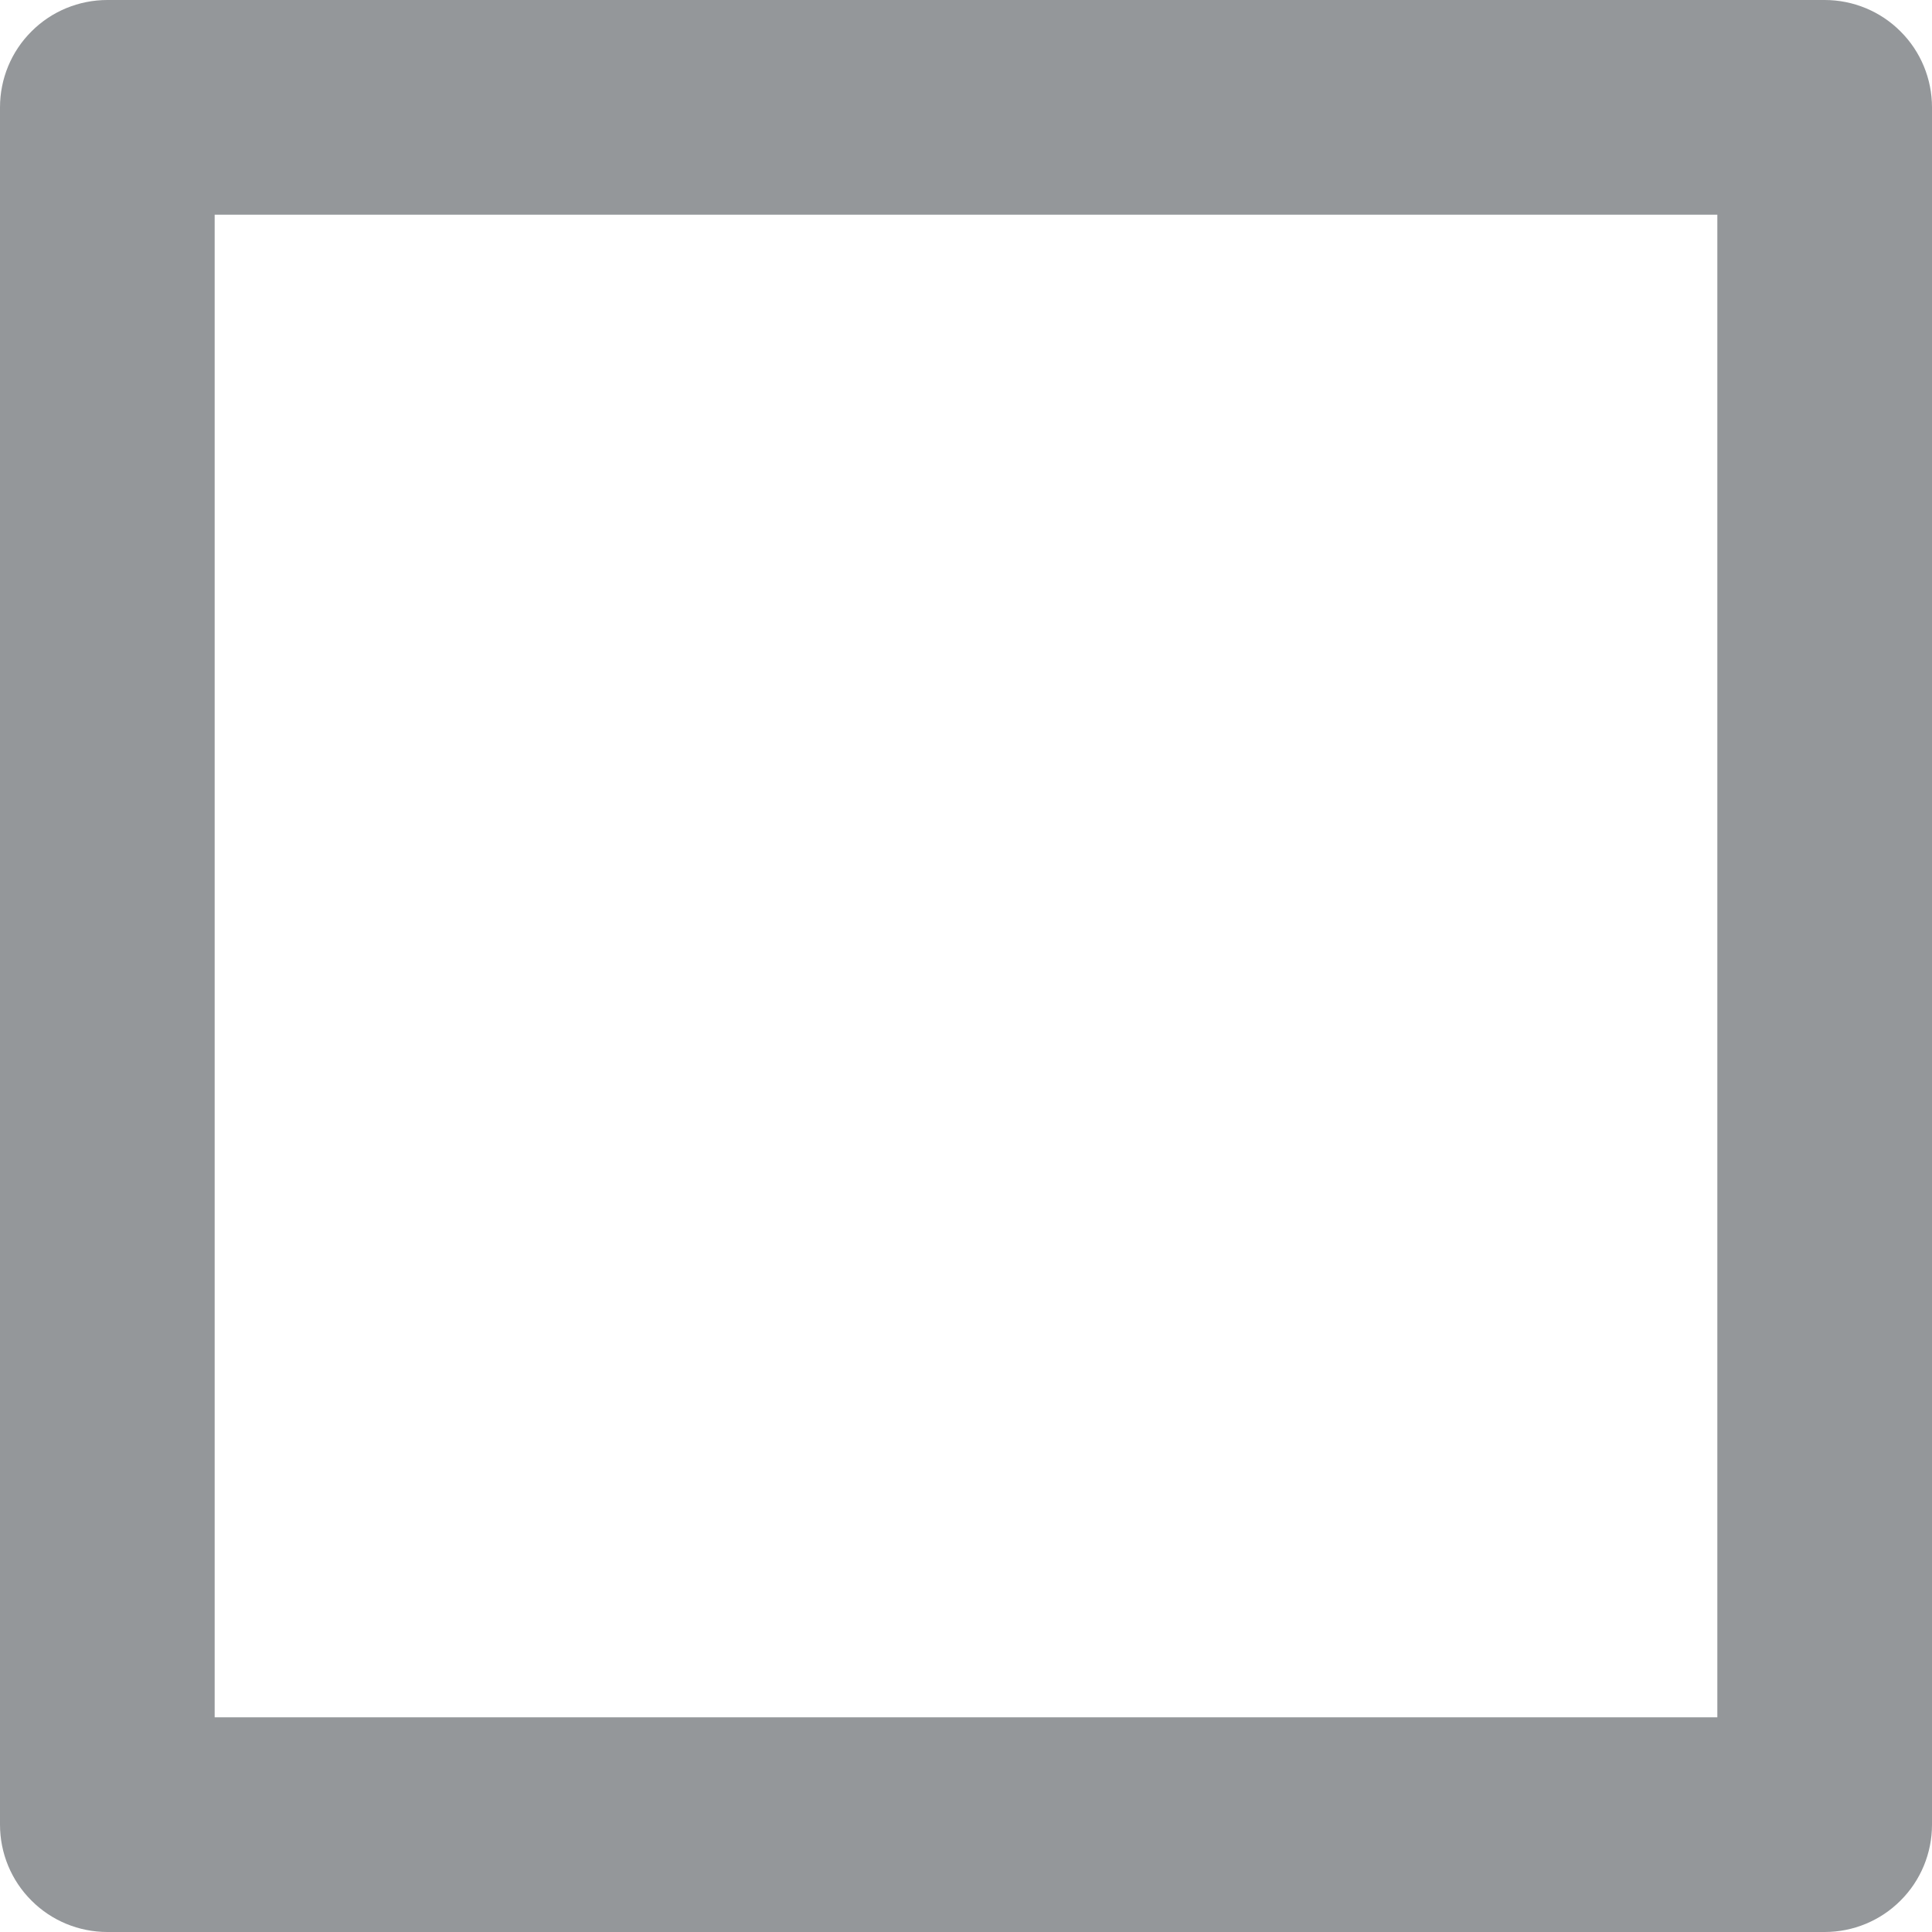
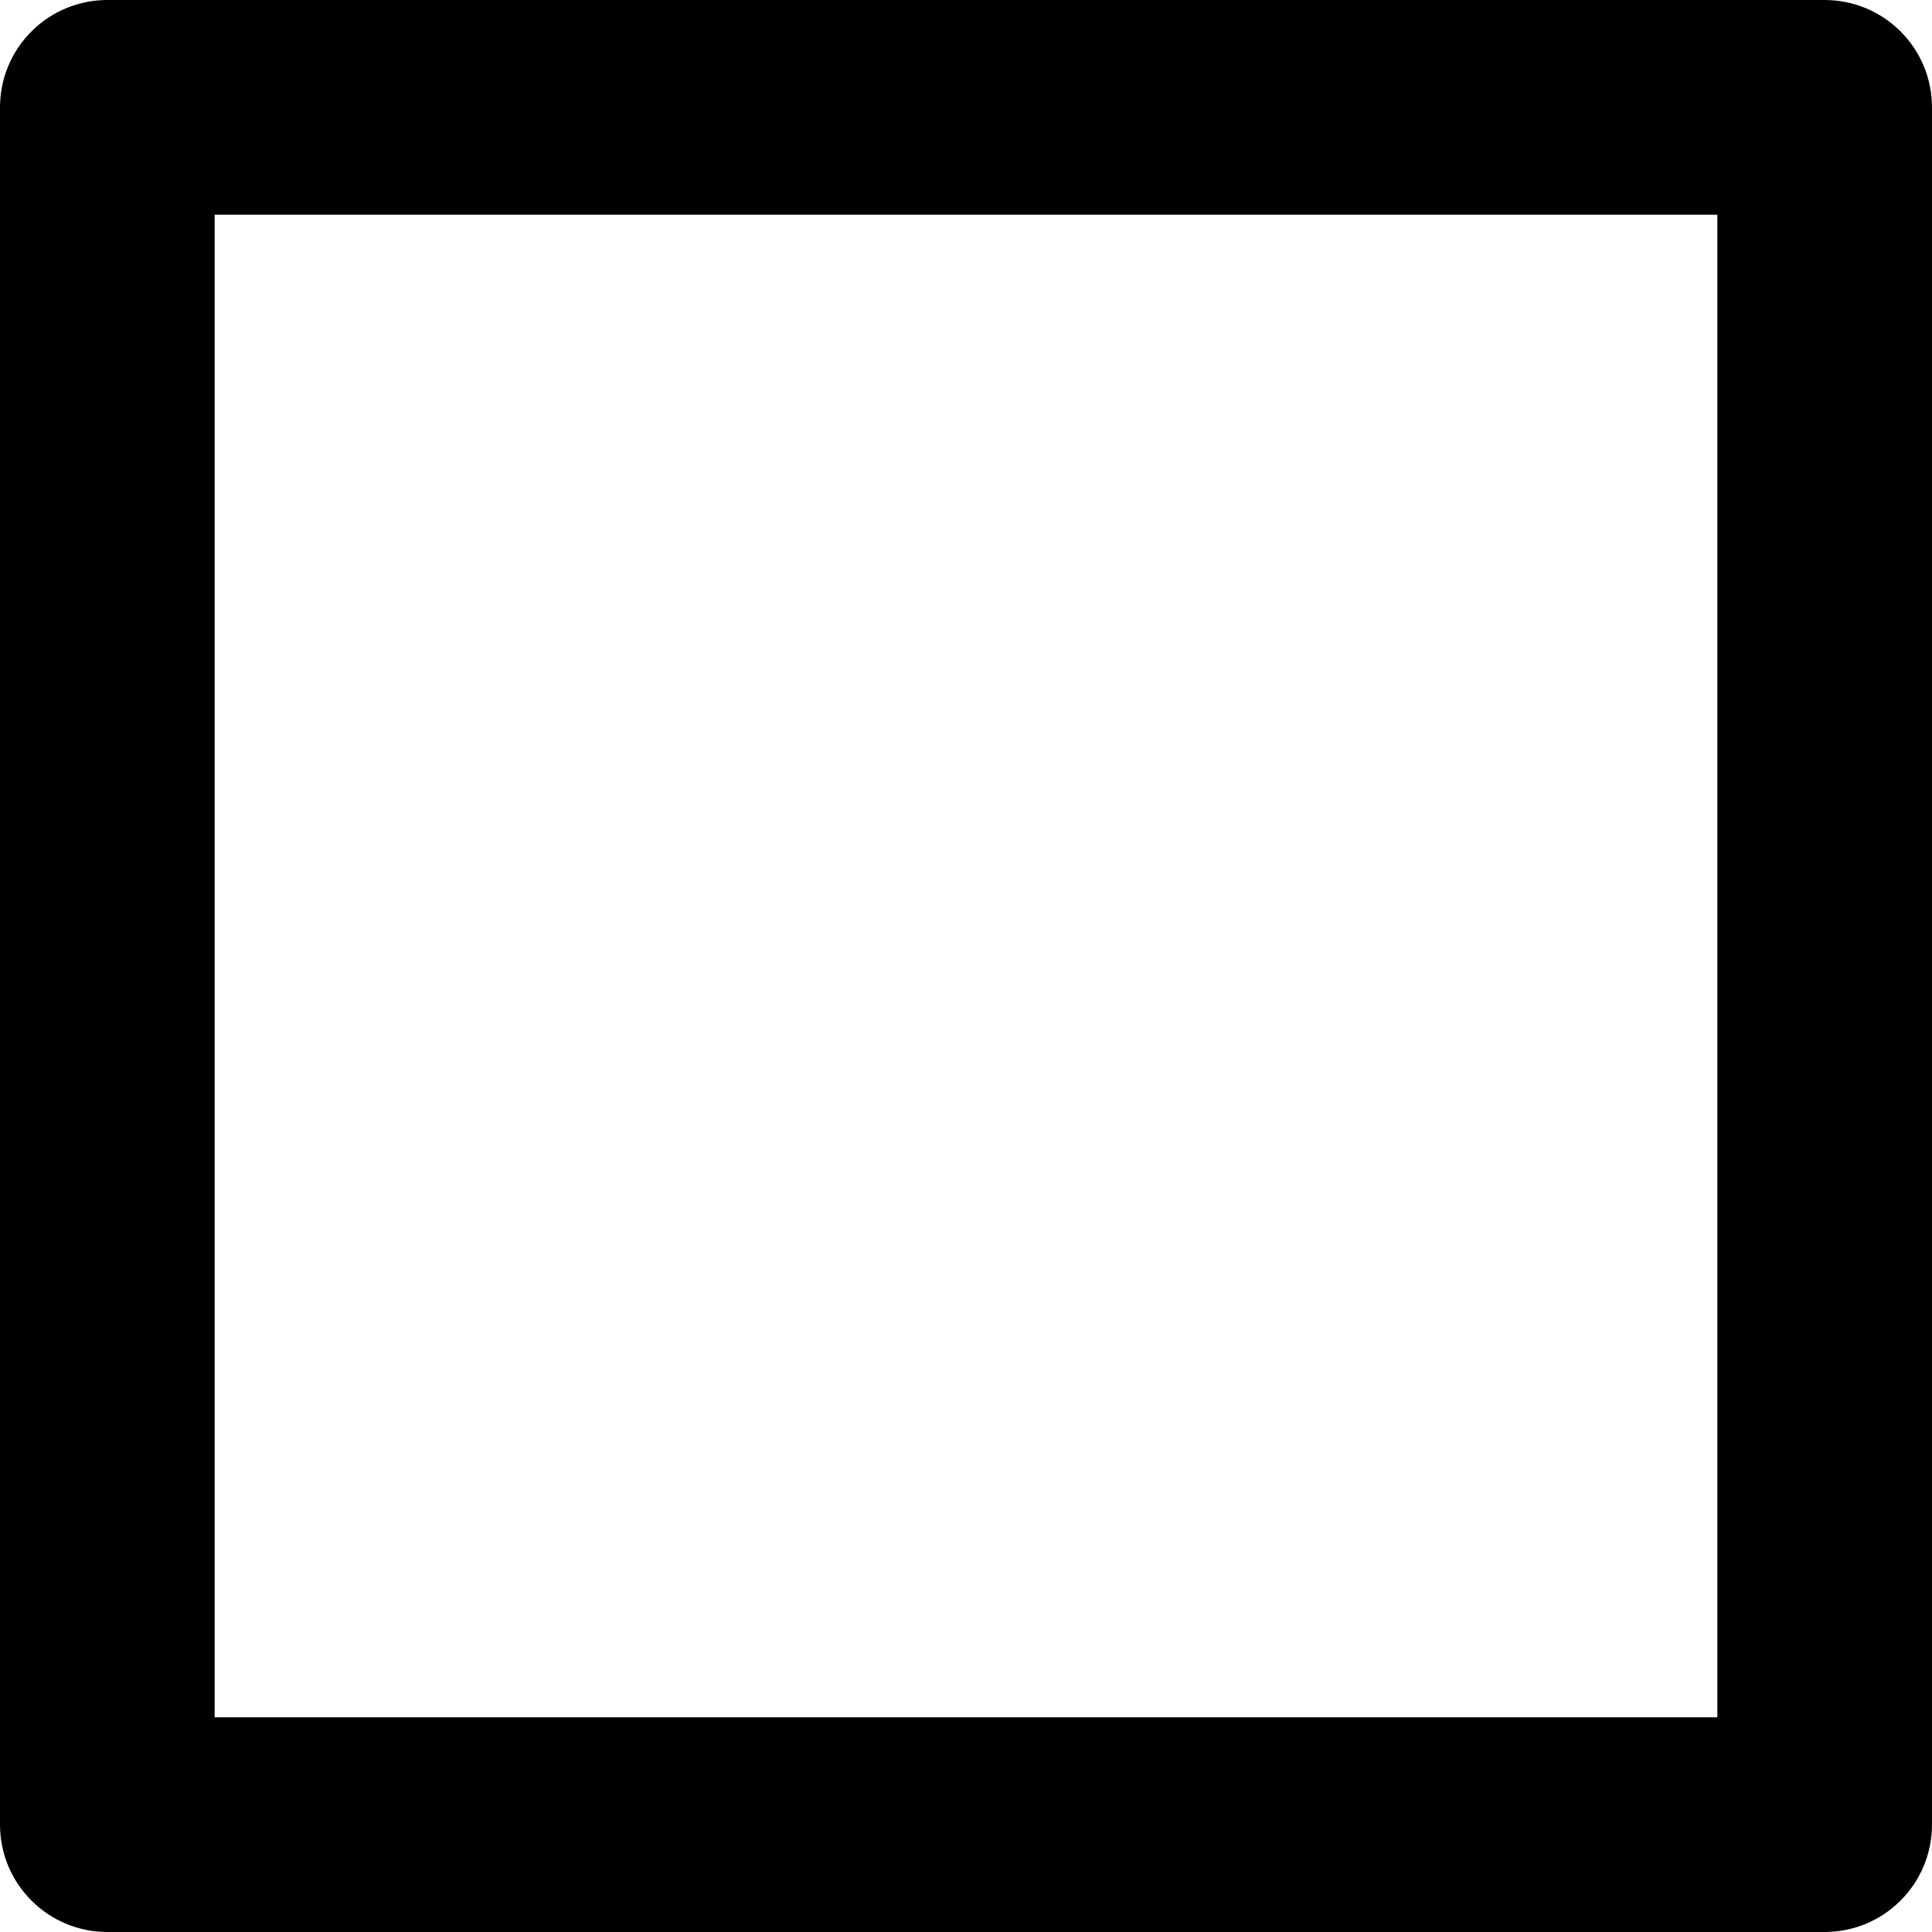
- <svg xmlns="http://www.w3.org/2000/svg" width="18" height="18" viewBox="0 0 18 18" fill="none">
-   <path d="M1 0H17C17.265 0 17.52 0.105 17.707 0.293C17.895 0.48 18 0.735 18 1V17C18 17.265 17.895 17.52 17.707 17.707C17.52 17.895 17.265 18 17 18H1C0.735 18 0.48 17.895 0.293 17.707C0.105 17.52 0 17.265 0 17V1C0 0.735 0.105 0.48 0.293 0.293C0.48 0.105 0.735 0 1 0ZM2 2V16H16V2H2Z" fill="#94979A" />
+ <svg xmlns="http://www.w3.org/2000/svg" width="18" height="18" viewBox="0 0 18 18">
+   <path d="M1 0H17C17.265 0 17.52 0.105 17.707 0.293C17.895 0.48 18 0.735 18 1V17C18 17.265 17.895 17.52 17.707 17.707C17.52 17.895 17.265 18 17 18H1C0.735 18 0.48 17.895 0.293 17.707C0.105 17.52 0 17.265 0 17V1C0 0.735 0.105 0.48 0.293 0.293C0.48 0.105 0.735 0 1 0ZM2 2V16H16V2H2Z" />
</svg>
